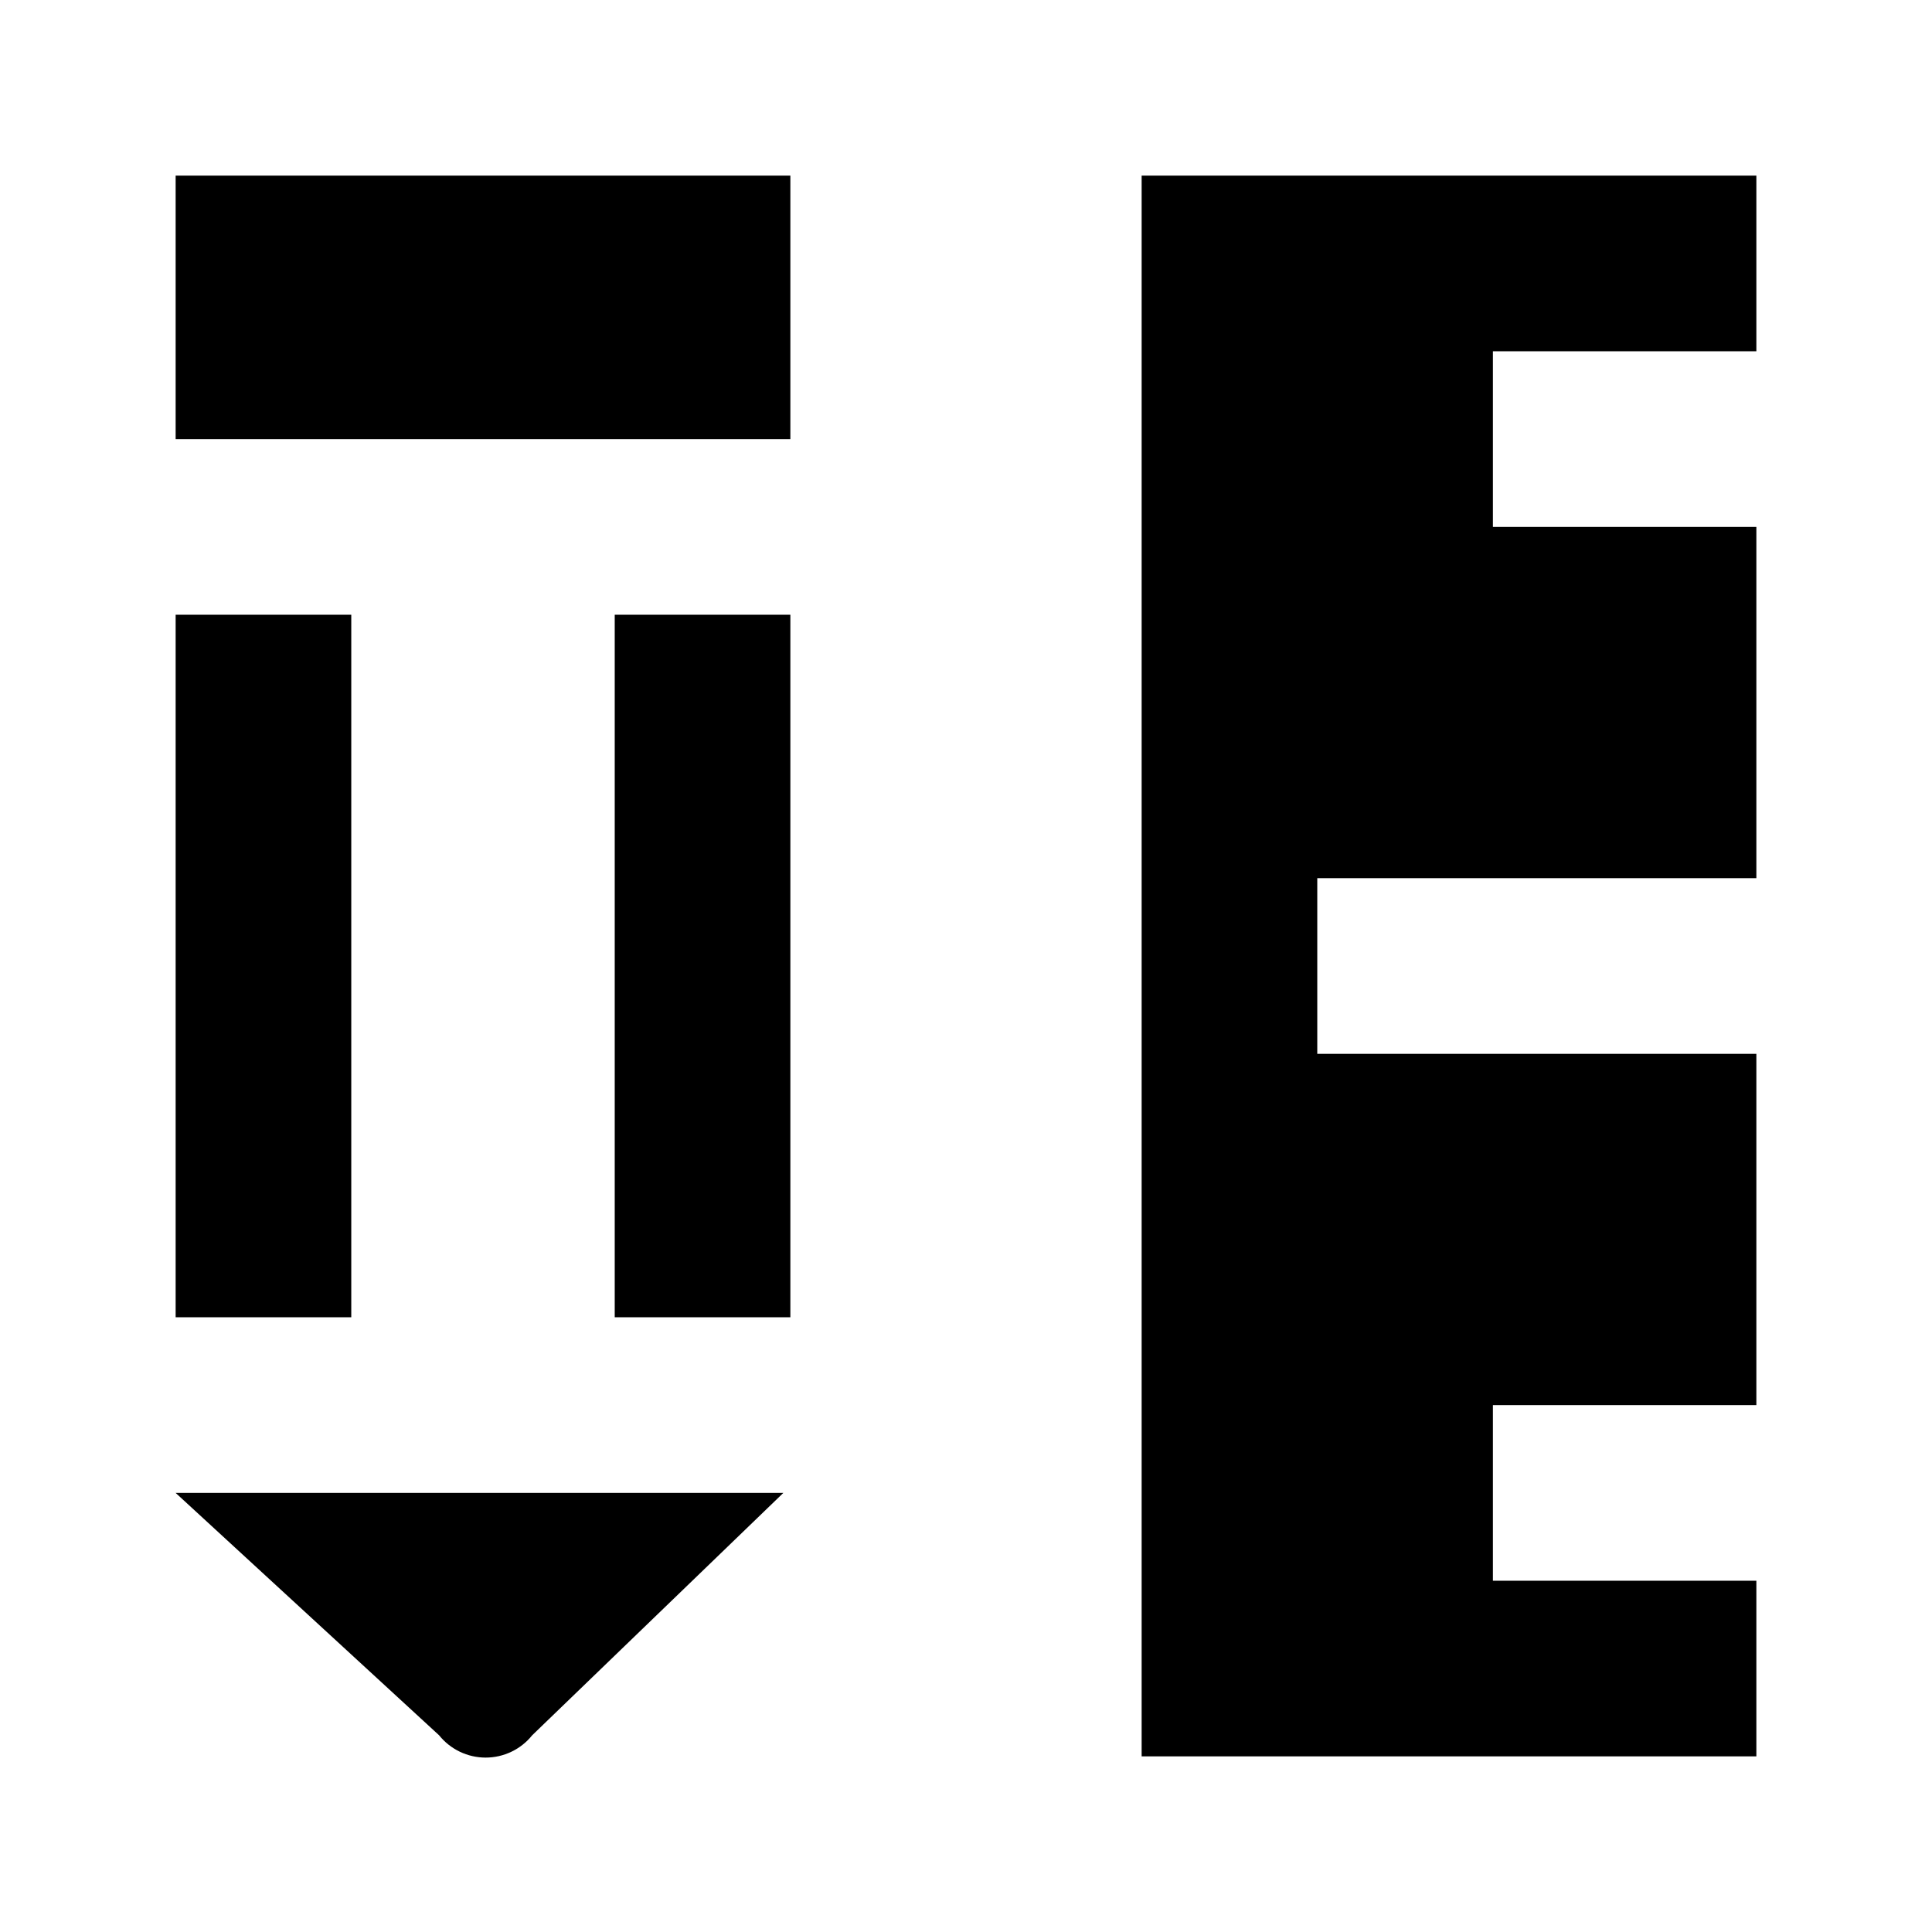
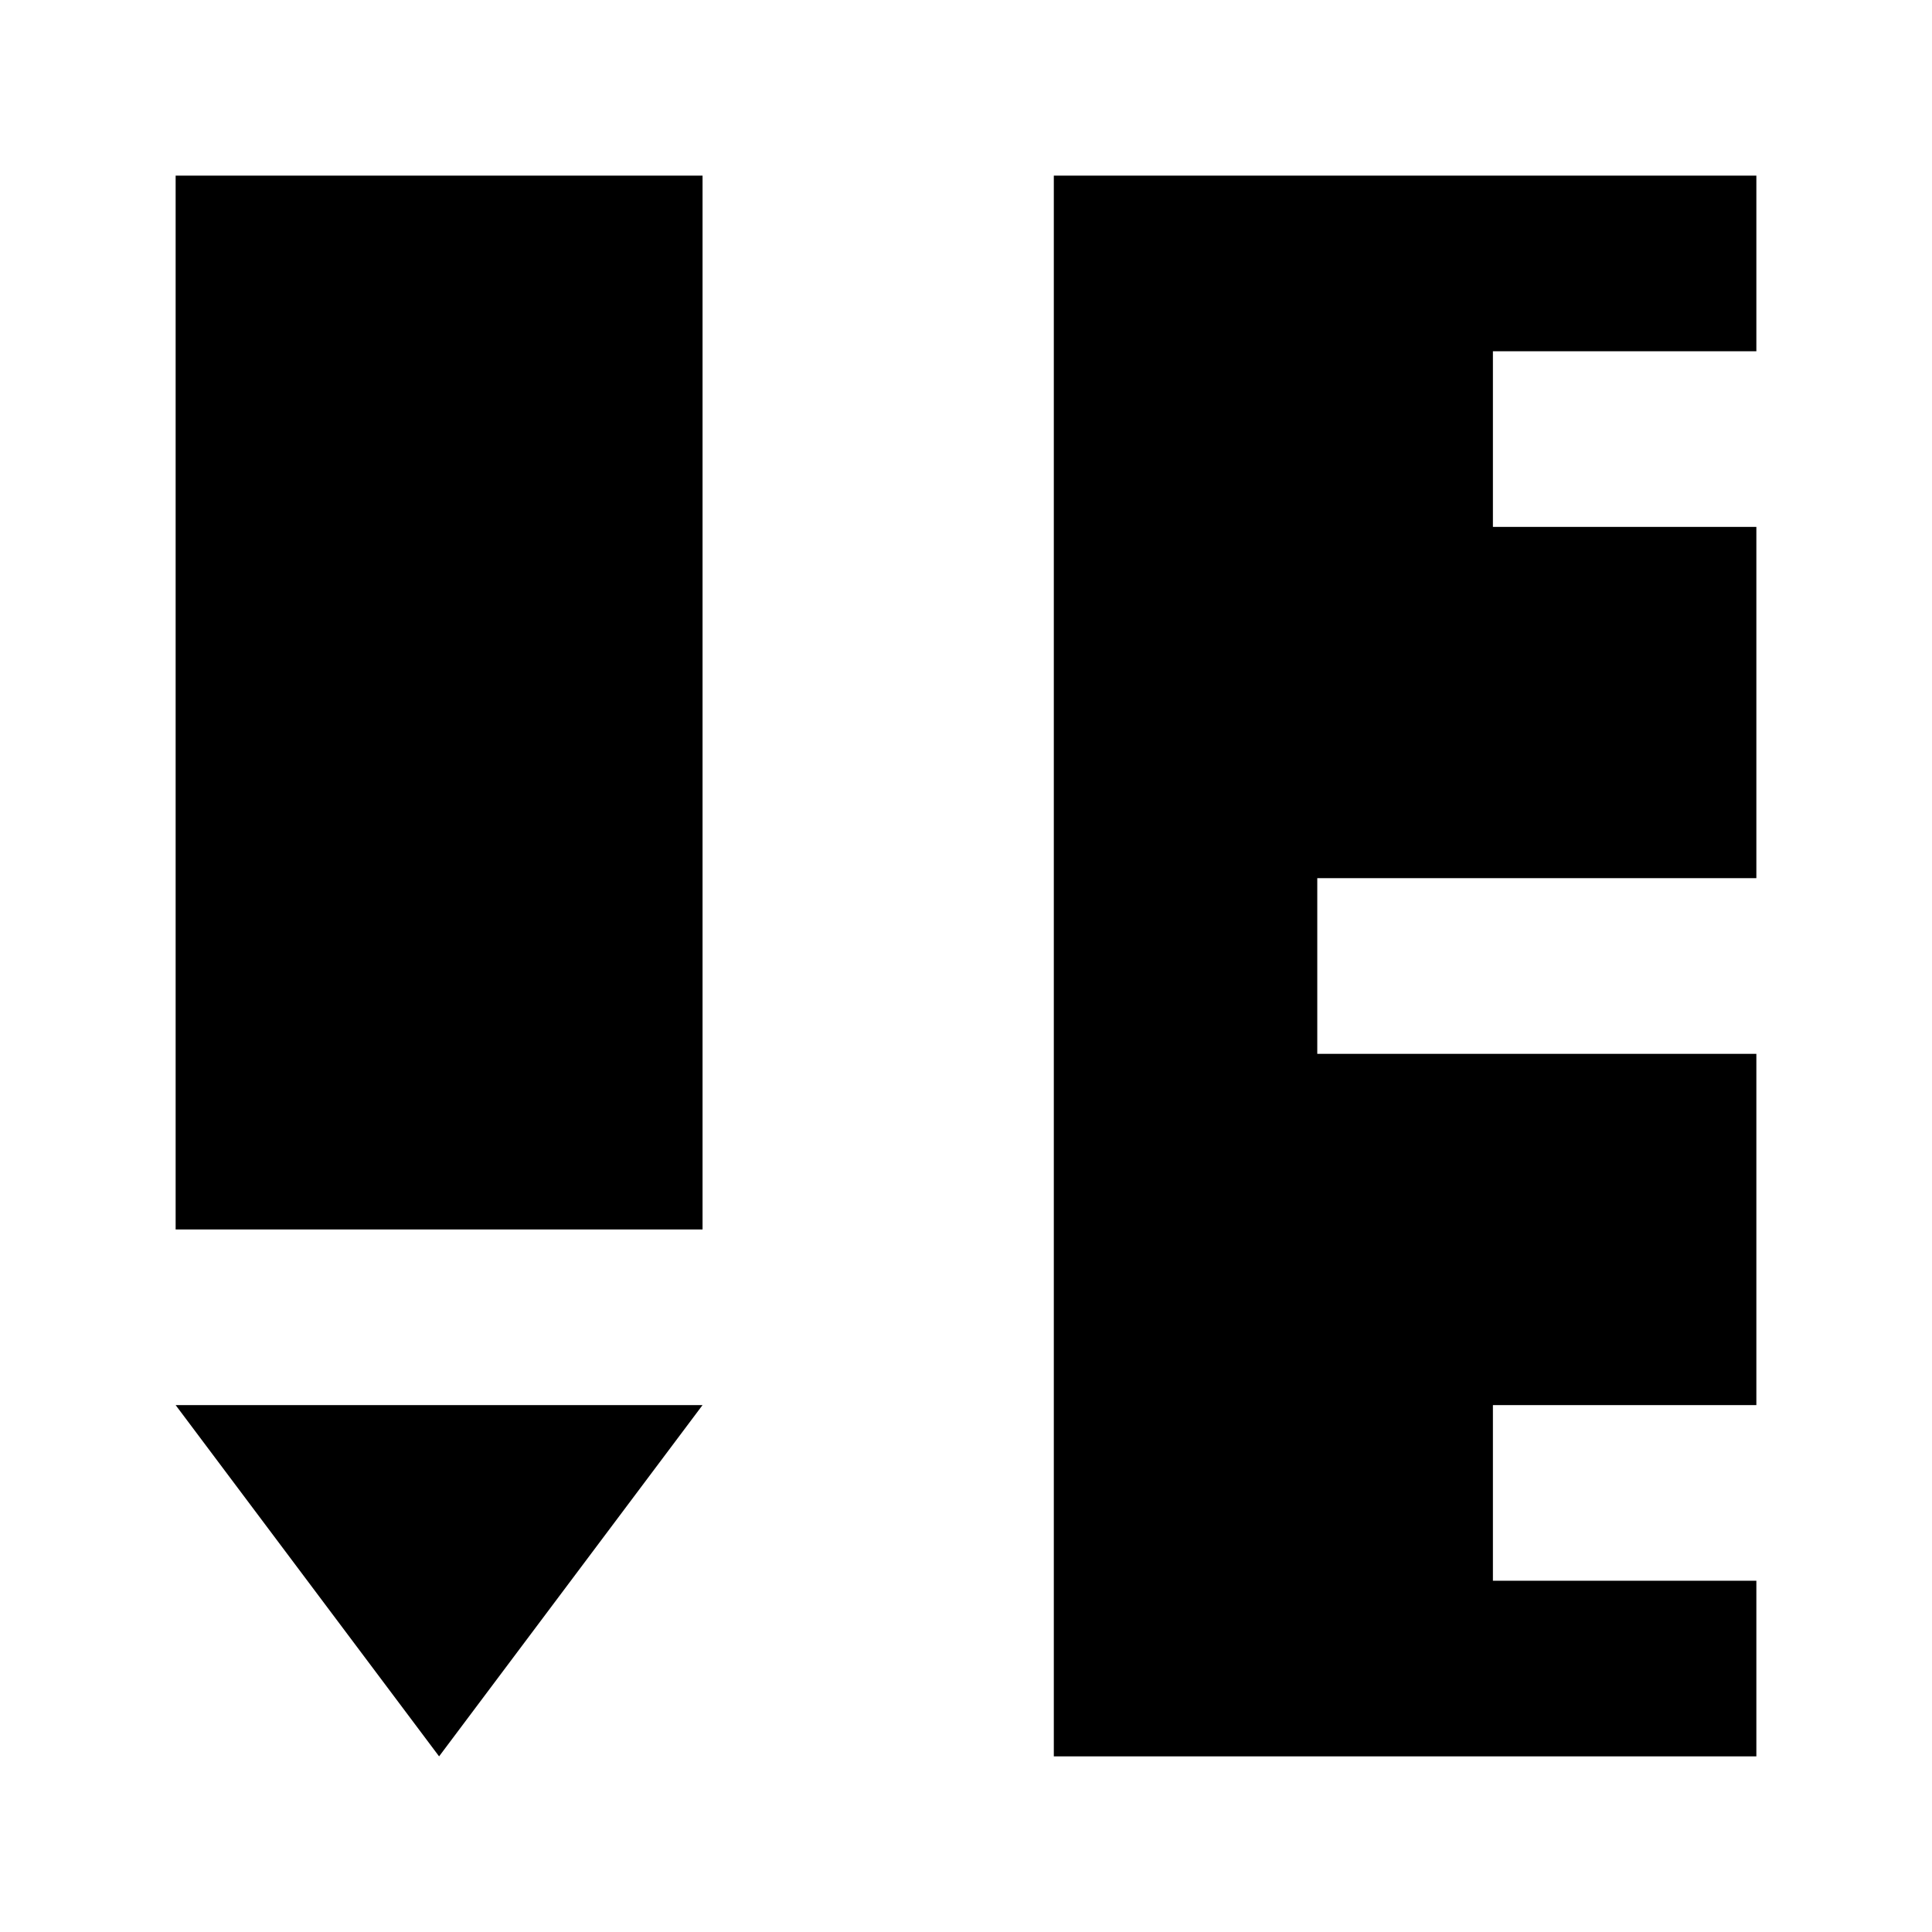
<svg xmlns="http://www.w3.org/2000/svg" id="Layer_1" data-name="Layer 1" width="11" height="11" viewBox="0 0 11 11">
-   <path d="M4.5,2.5H1V1H4.5V2.5ZM2,3.5H1v4H2v-4Zm2.5,0h-1v4h1v-4Zm-2,6.38a0.34,0.34,0,0,0,.53,0L4.46,8.5H1ZM8.5,9V8H10V6H7.5V5H10V3H8.5V2H10V1H6.5v9H10V9H8.5Z" />
+   <path d="M8.5,9V8H10V6H7.5V5H10V3H8.5V2H10V1H6v9h4V9H8.5ZM4,7H1V1H4V7ZM4,8L2.5,10,1,8H4Z" />
</svg>
